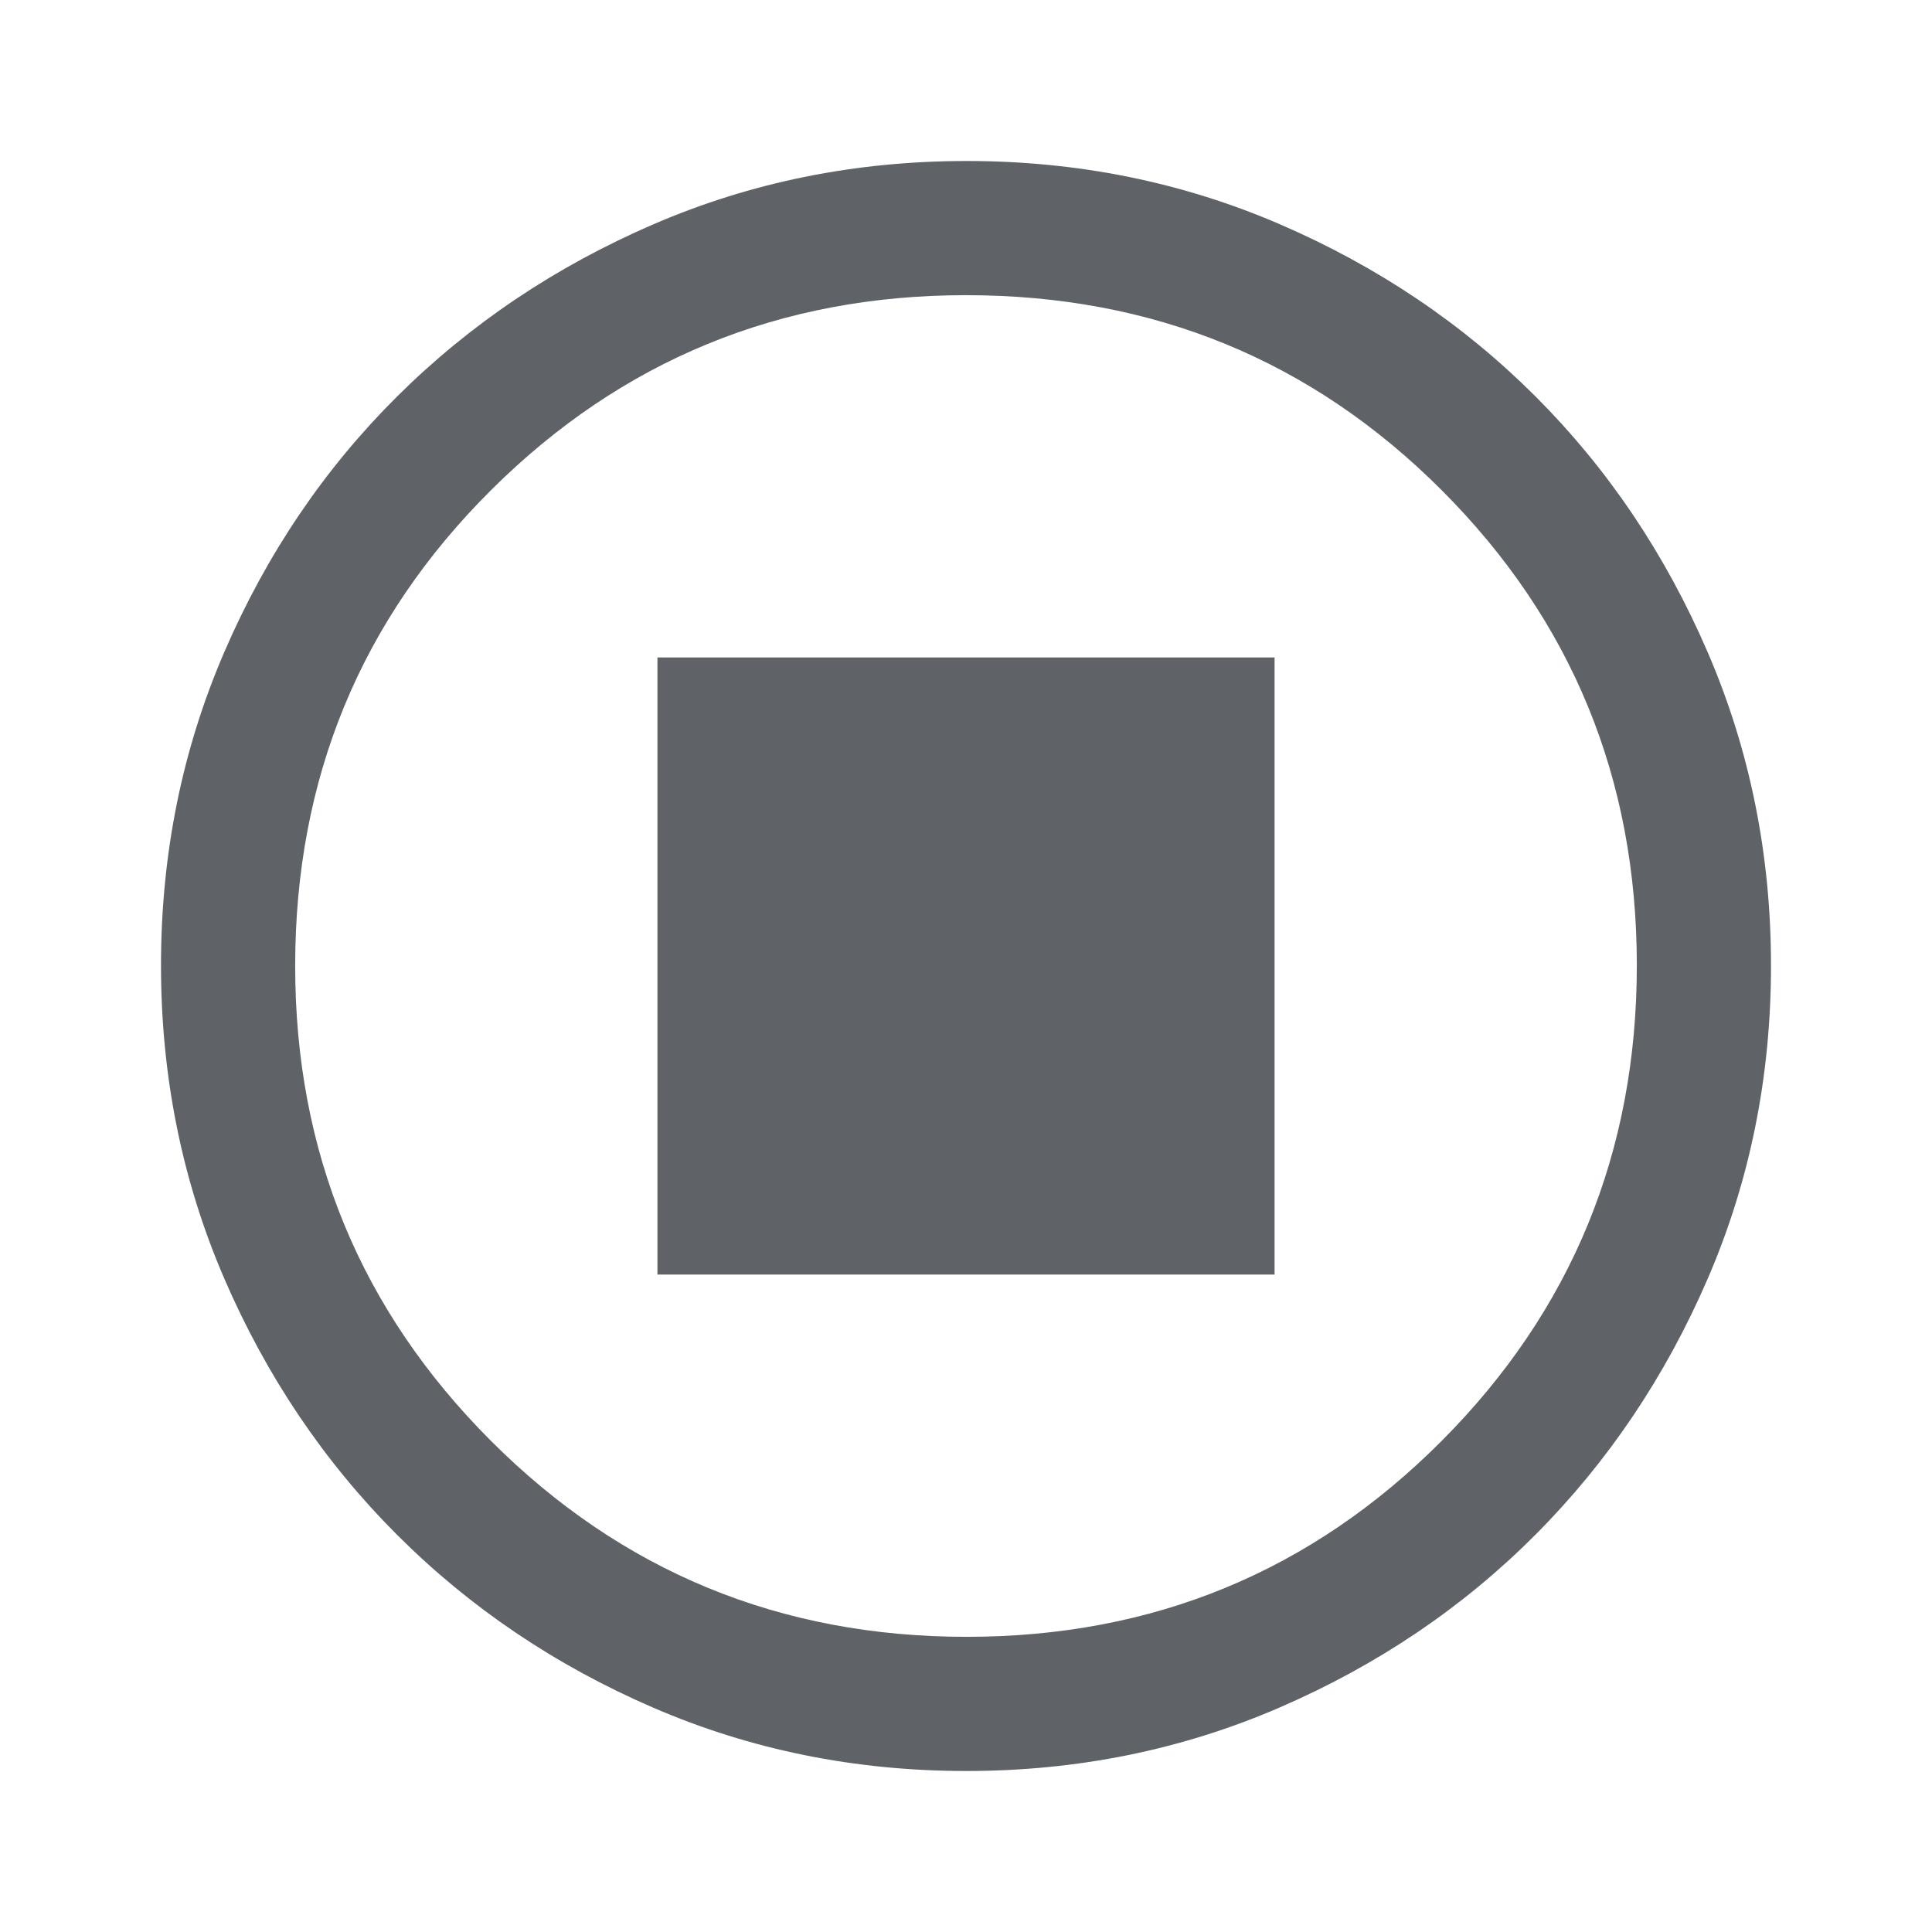
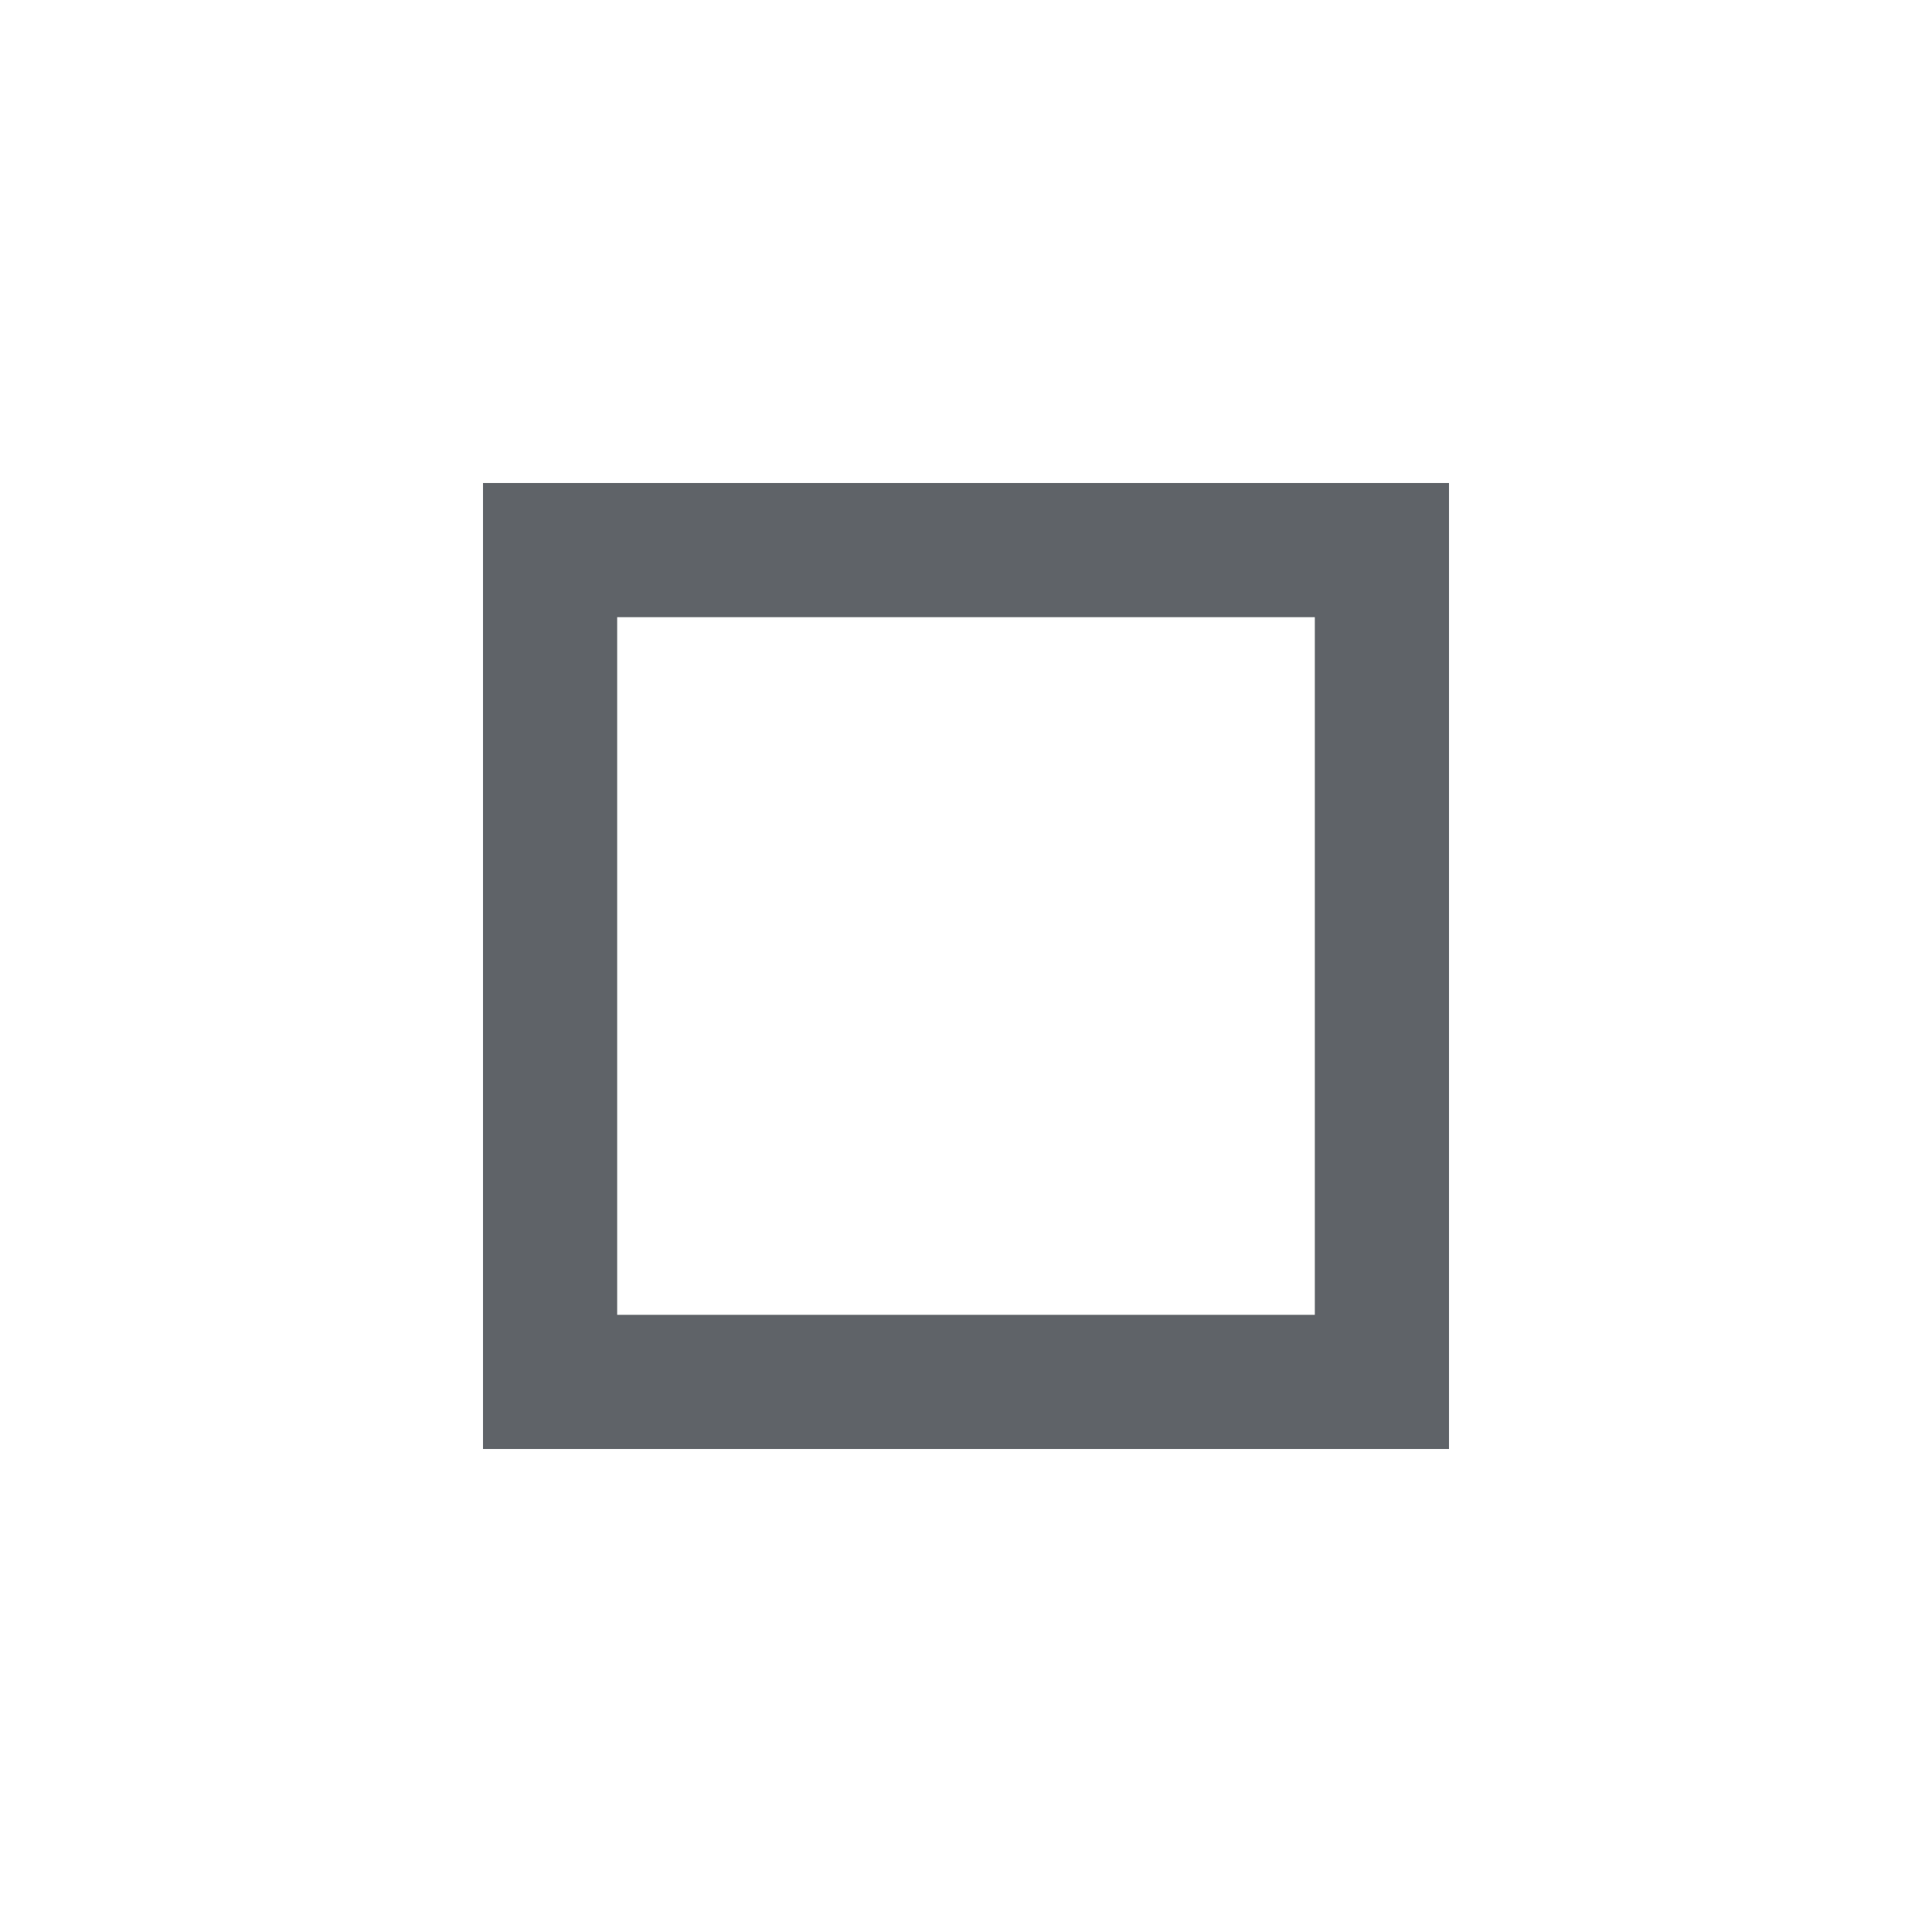
<svg xmlns="http://www.w3.org/2000/svg" height="40px" viewBox="0 -960 960 960" width="40px" fill="#5f6368">
-   <path d="M326.67-326.67h306.66v-306.66H326.67v306.66ZM480.18-80q-82.83 0-155.67-31.5-72.84-31.5-127.18-85.83Q143-251.67 111.5-324.56T80-480.33q0-82.88 31.5-155.78Q143-709 197.33-763q54.34-54 127.23-85.5T480.33-880q82.88 0 155.78 31.5Q709-817 763-763t85.5 127Q880-563 880-480.18q0 82.83-31.5 155.67Q817-251.67 763-197.46q-54 54.21-127 85.84Q563-80 480.18-80Zm.15-66.67q139 0 236-97.33t97-236.33q0-139-96.87-236-96.88-97-236.46-97-138.67 0-236 96.87-97.33 96.88-97.33 236.46 0 138.67 97.33 236 97.33 97.33 236.33 97.33ZM480-480Z" />
+   <path d="M306.67-653.33v346.66-346.66ZM240-240v-480h480v480H240Zm66.67-66.67h346.66v-346.66H306.67v346.66Z" />
</svg>
